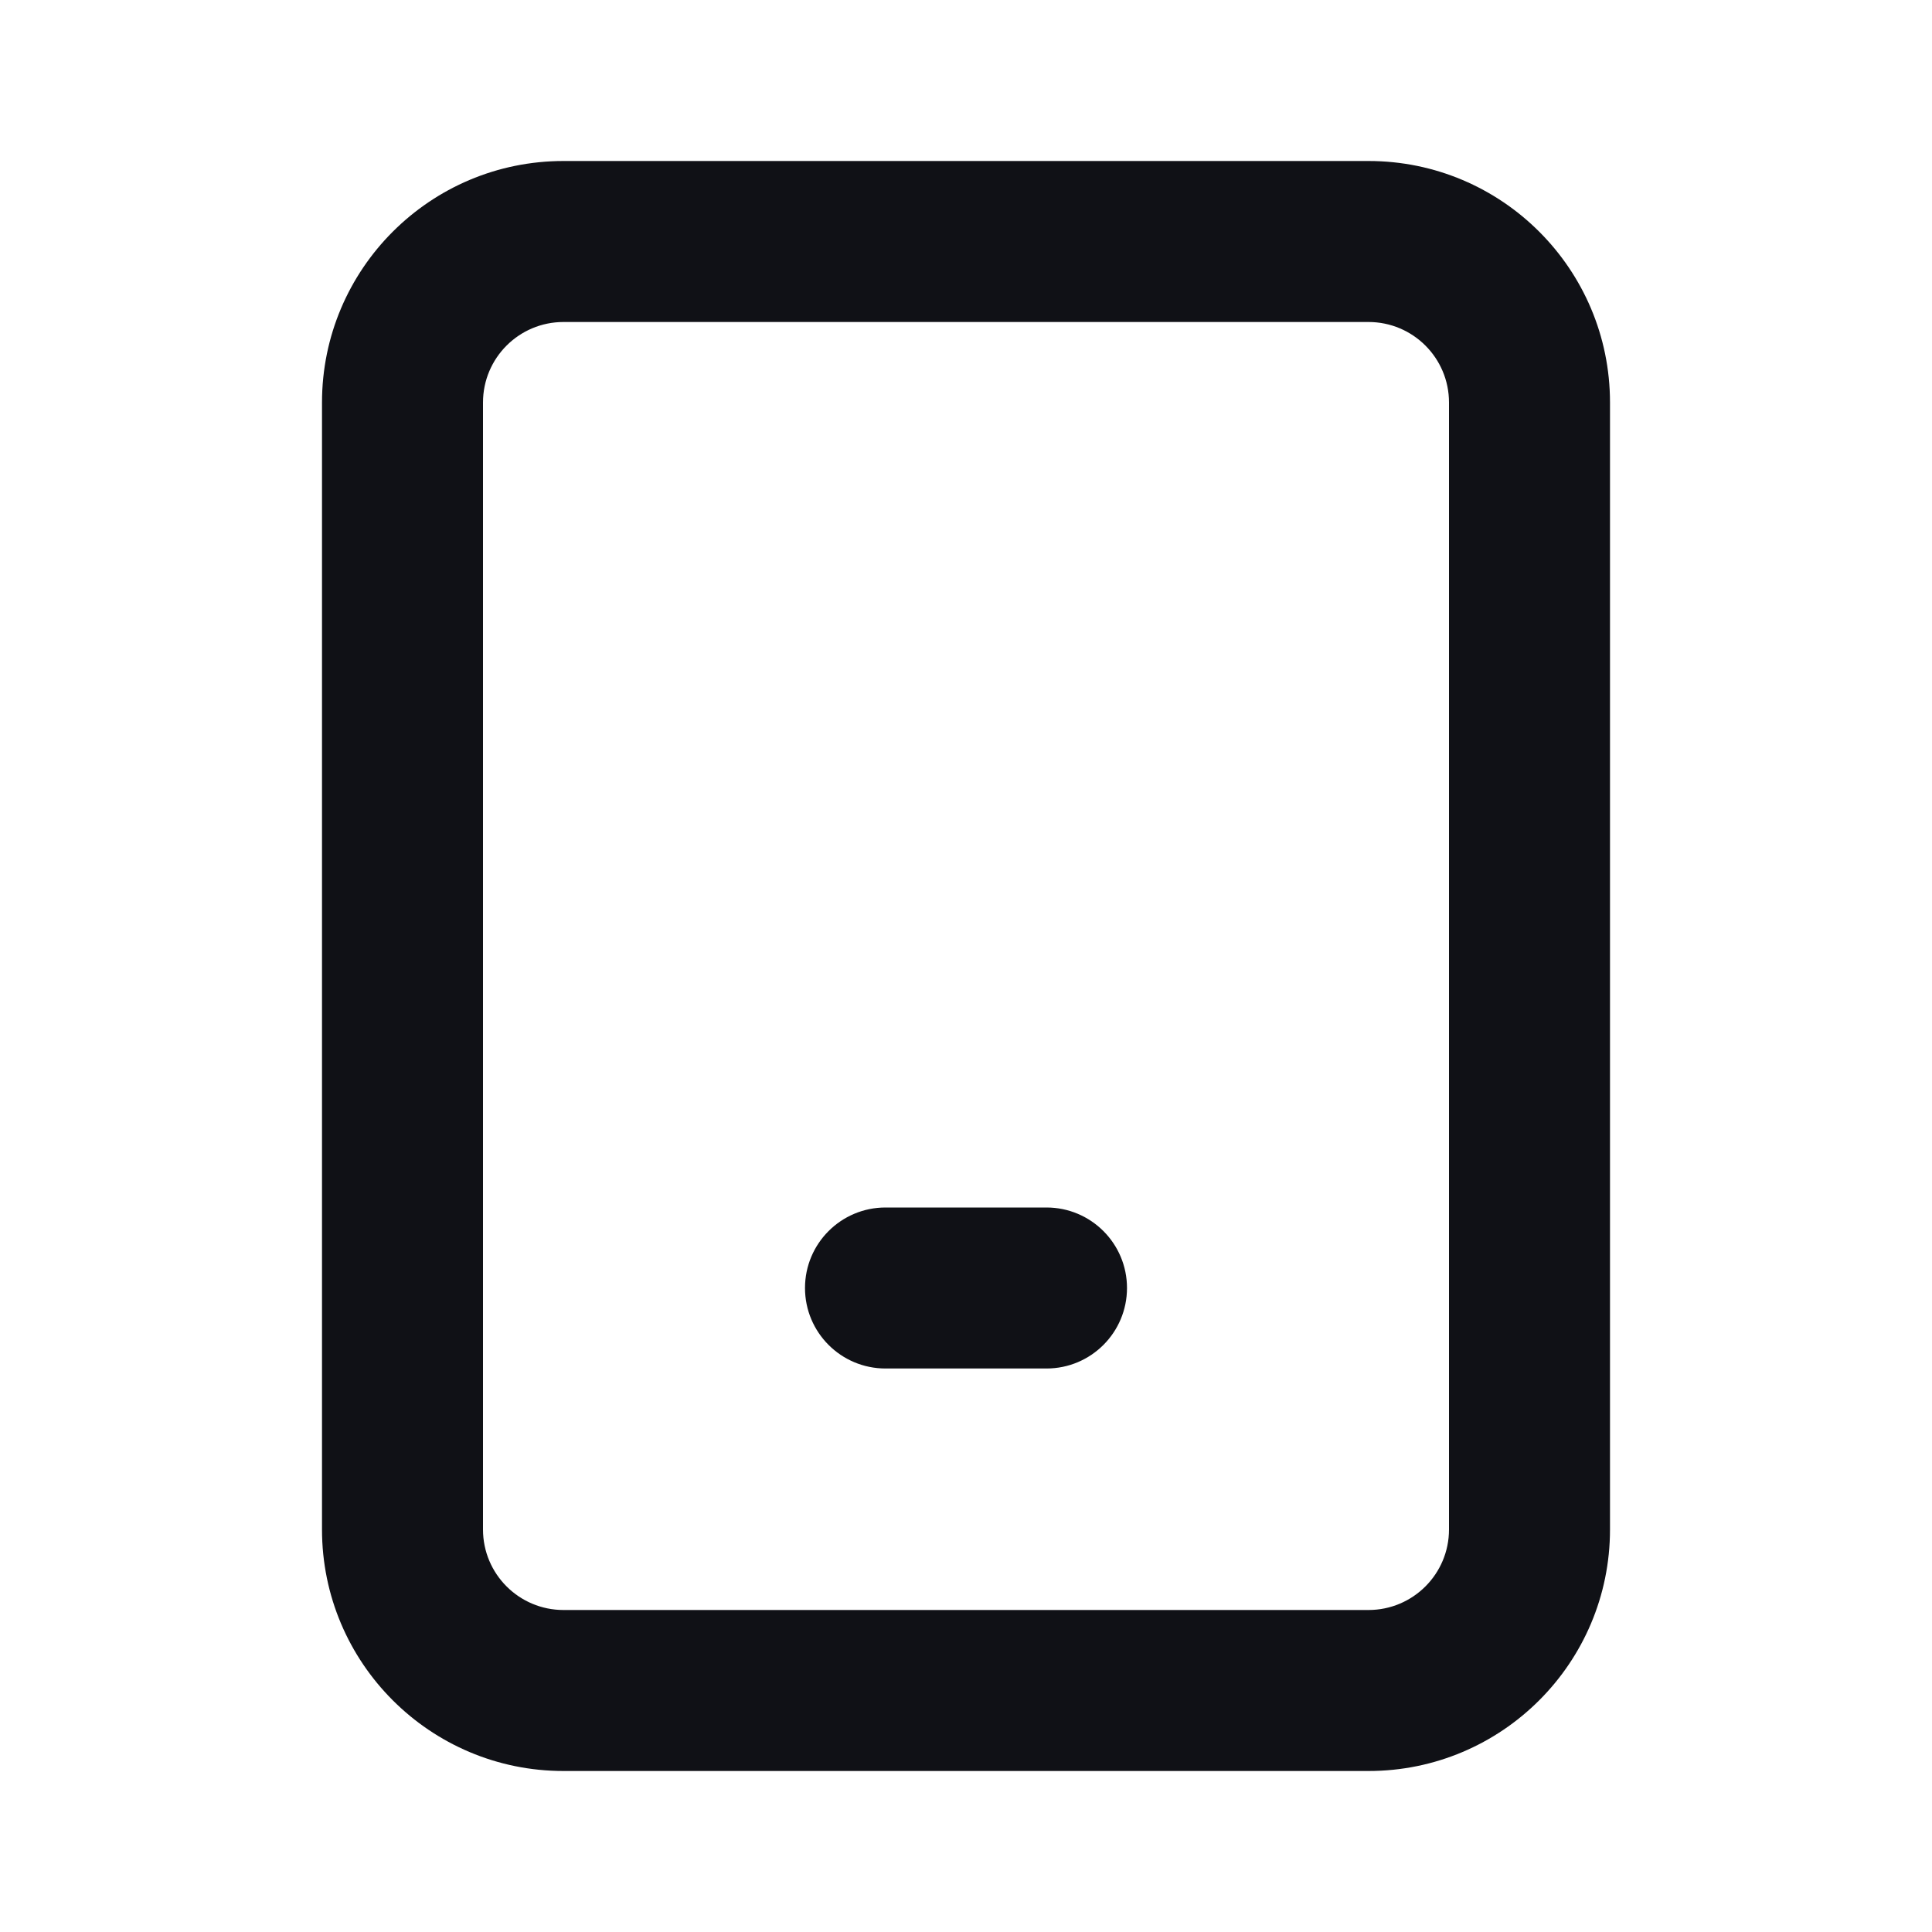
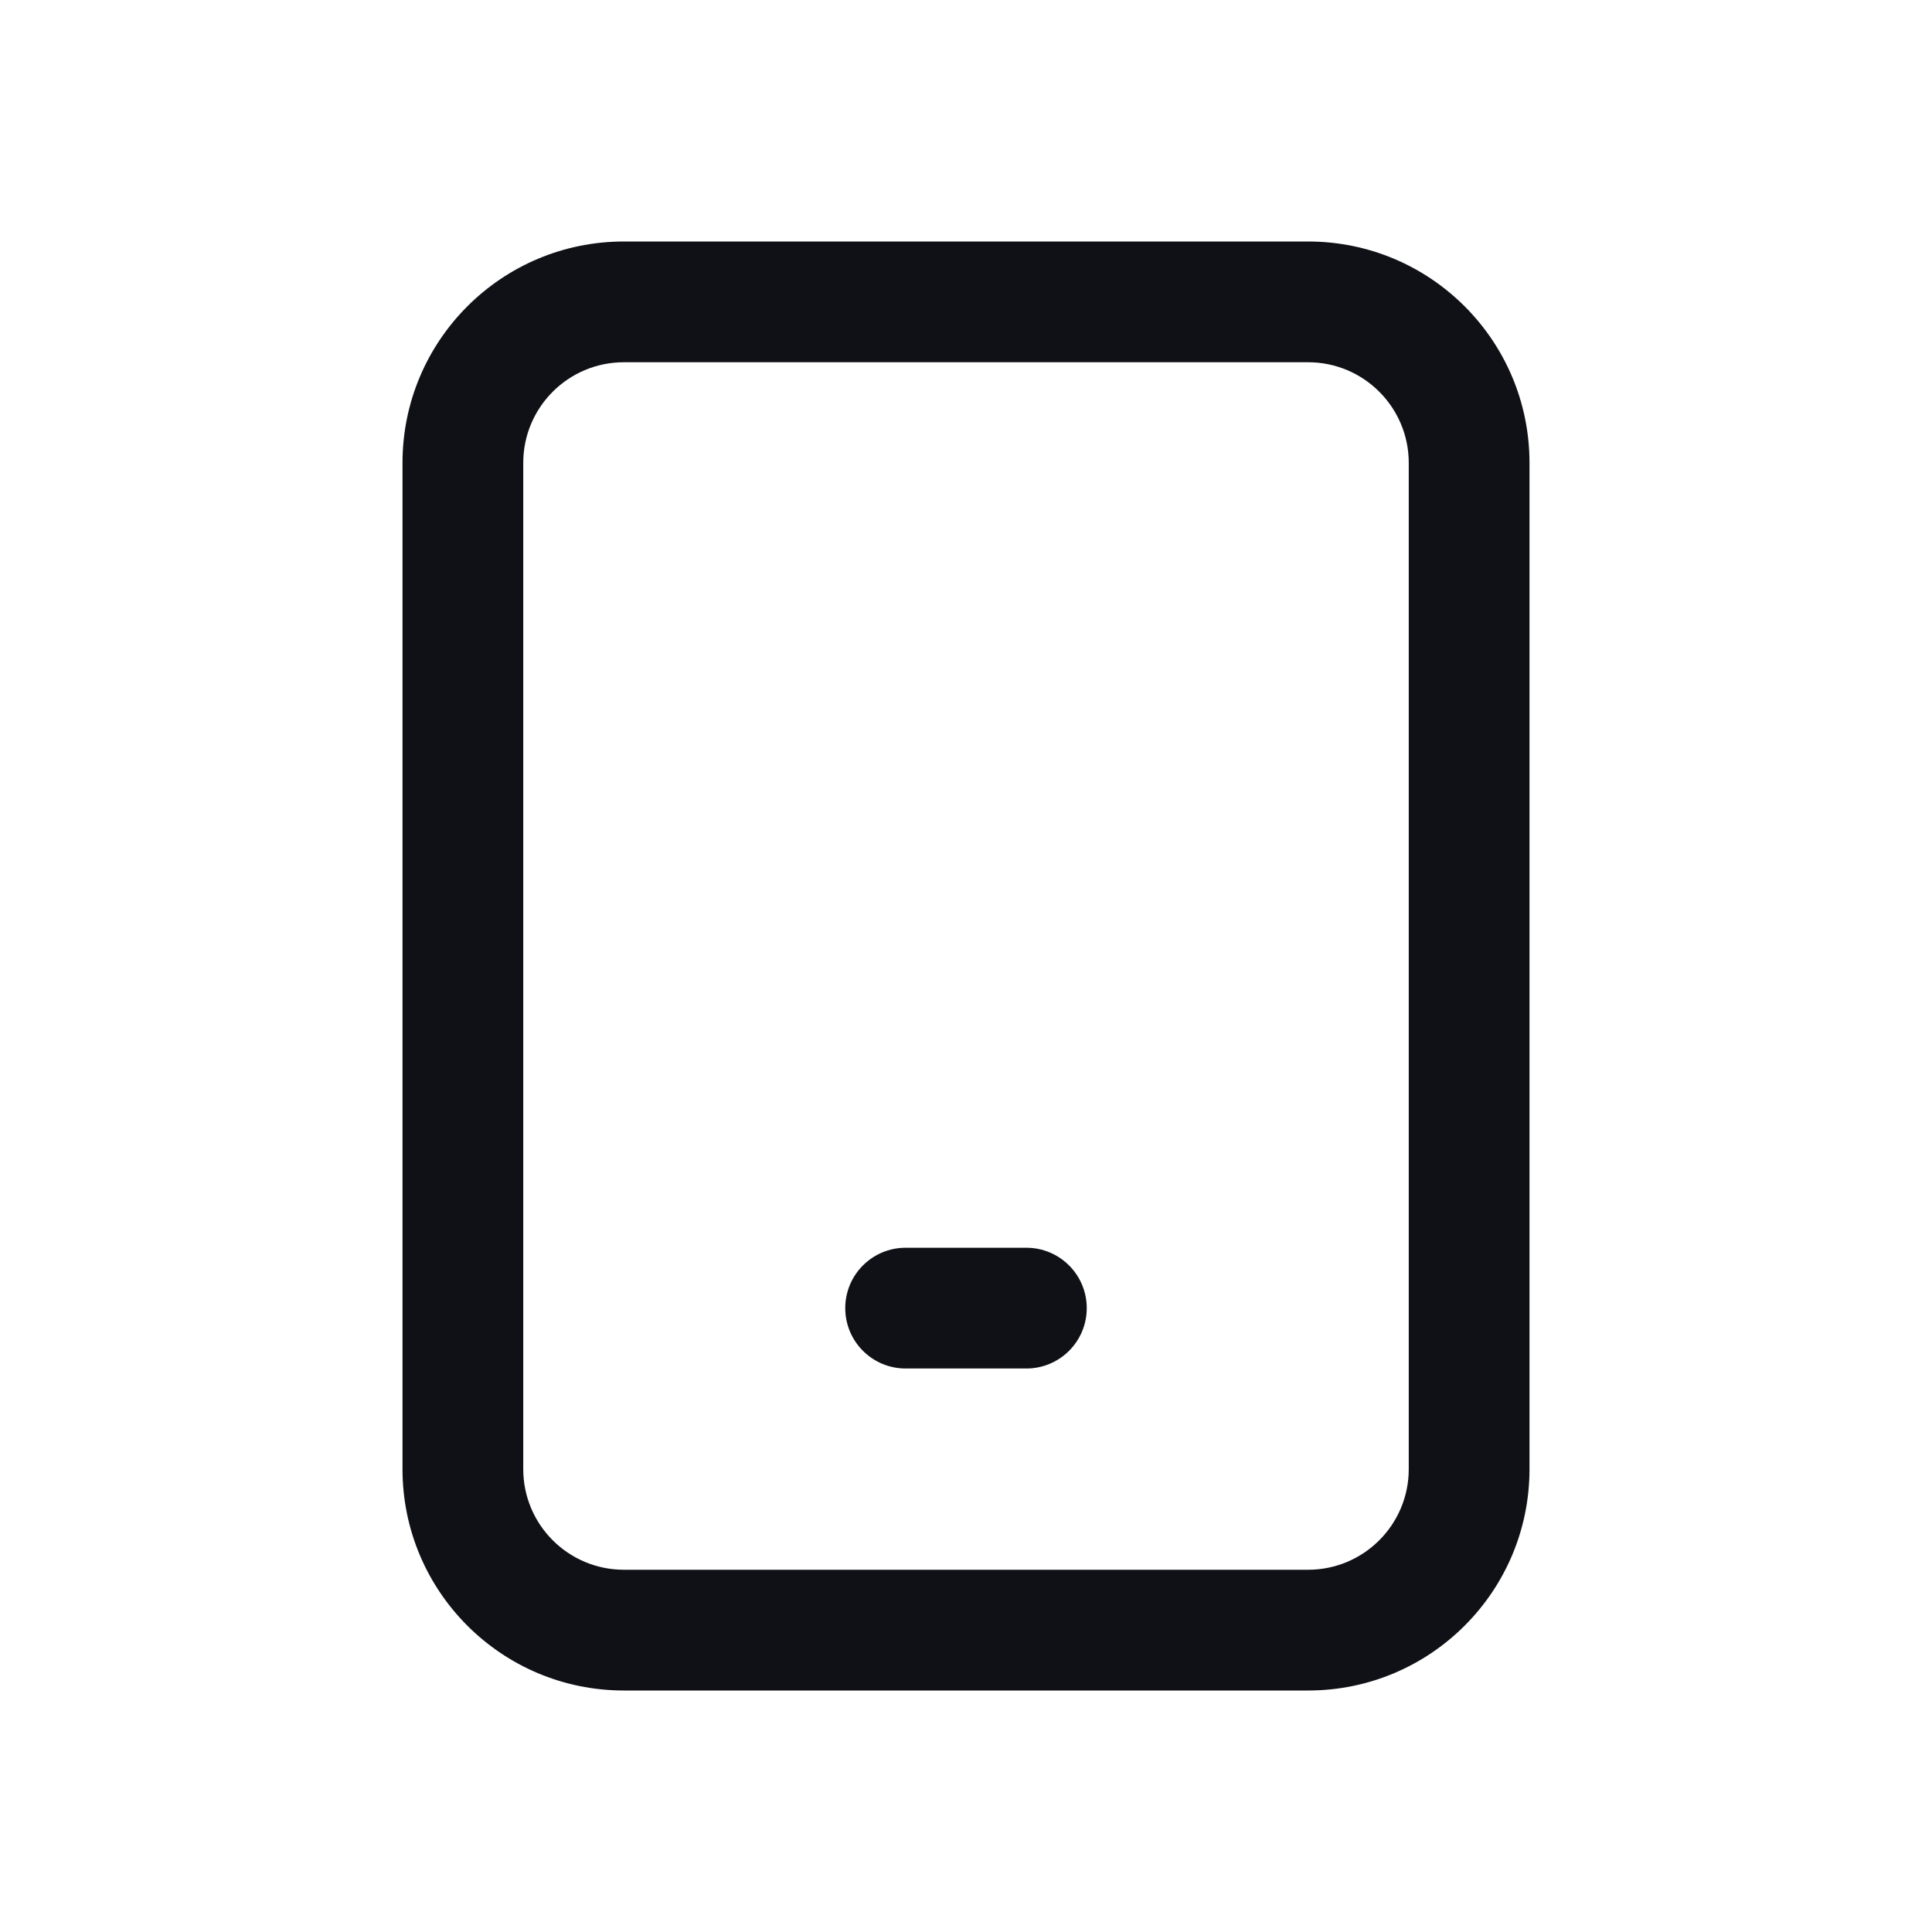
<svg xmlns="http://www.w3.org/2000/svg" width="24" height="24" fill="none" viewBox="0 0 24 24">
-   <path fill="#101116" fill-rule="evenodd" d="M4 5a3 3 0 0 1 3-3h10a3 3 0 0 1 3 3v14a3 3 0 0 1-3 3H7a3 3 0 0 1-3-3V5Zm3-1a1 1 0 0 0-1 1v14a1 1 0 0 0 1 1h10a1 1 0 0 0 1-1V5a1 1 0 0 0-1-1H7Zm3 12a1 1 0 0 1 1-1h2a1 1 0 1 1 0 2h-2a1 1 0 0 1-1-1Z" clip-rule="evenodd" />
+   <path fill="#101116" d="M11.25 15.5a.75.75 0 0 0 0 1.5h1.5a.75.75 0 0 0 0-1.5h-1.5Z" />
+   <path fill="#101116" fill-rule="evenodd" d="M7.75 3A2.75 2.75 0 0 0 5 5.75v12.5A2.75 2.75 0 0 0 7.75 21h8.5A2.75 2.75 0 0 0 19 18.25V5.75A2.75 2.75 0 0 0 16.25 3h-8.5ZM6.5 5.75c0-.69.56-1.25 1.25-1.25h8.5c.69 0 1.25.56 1.25 1.25v12.5c0 .69-.56 1.25-1.25 1.25h-8.5c-.69 0-1.25-.56-1.25-1.25V5.75Z" clip-rule="evenodd" />
</svg>
